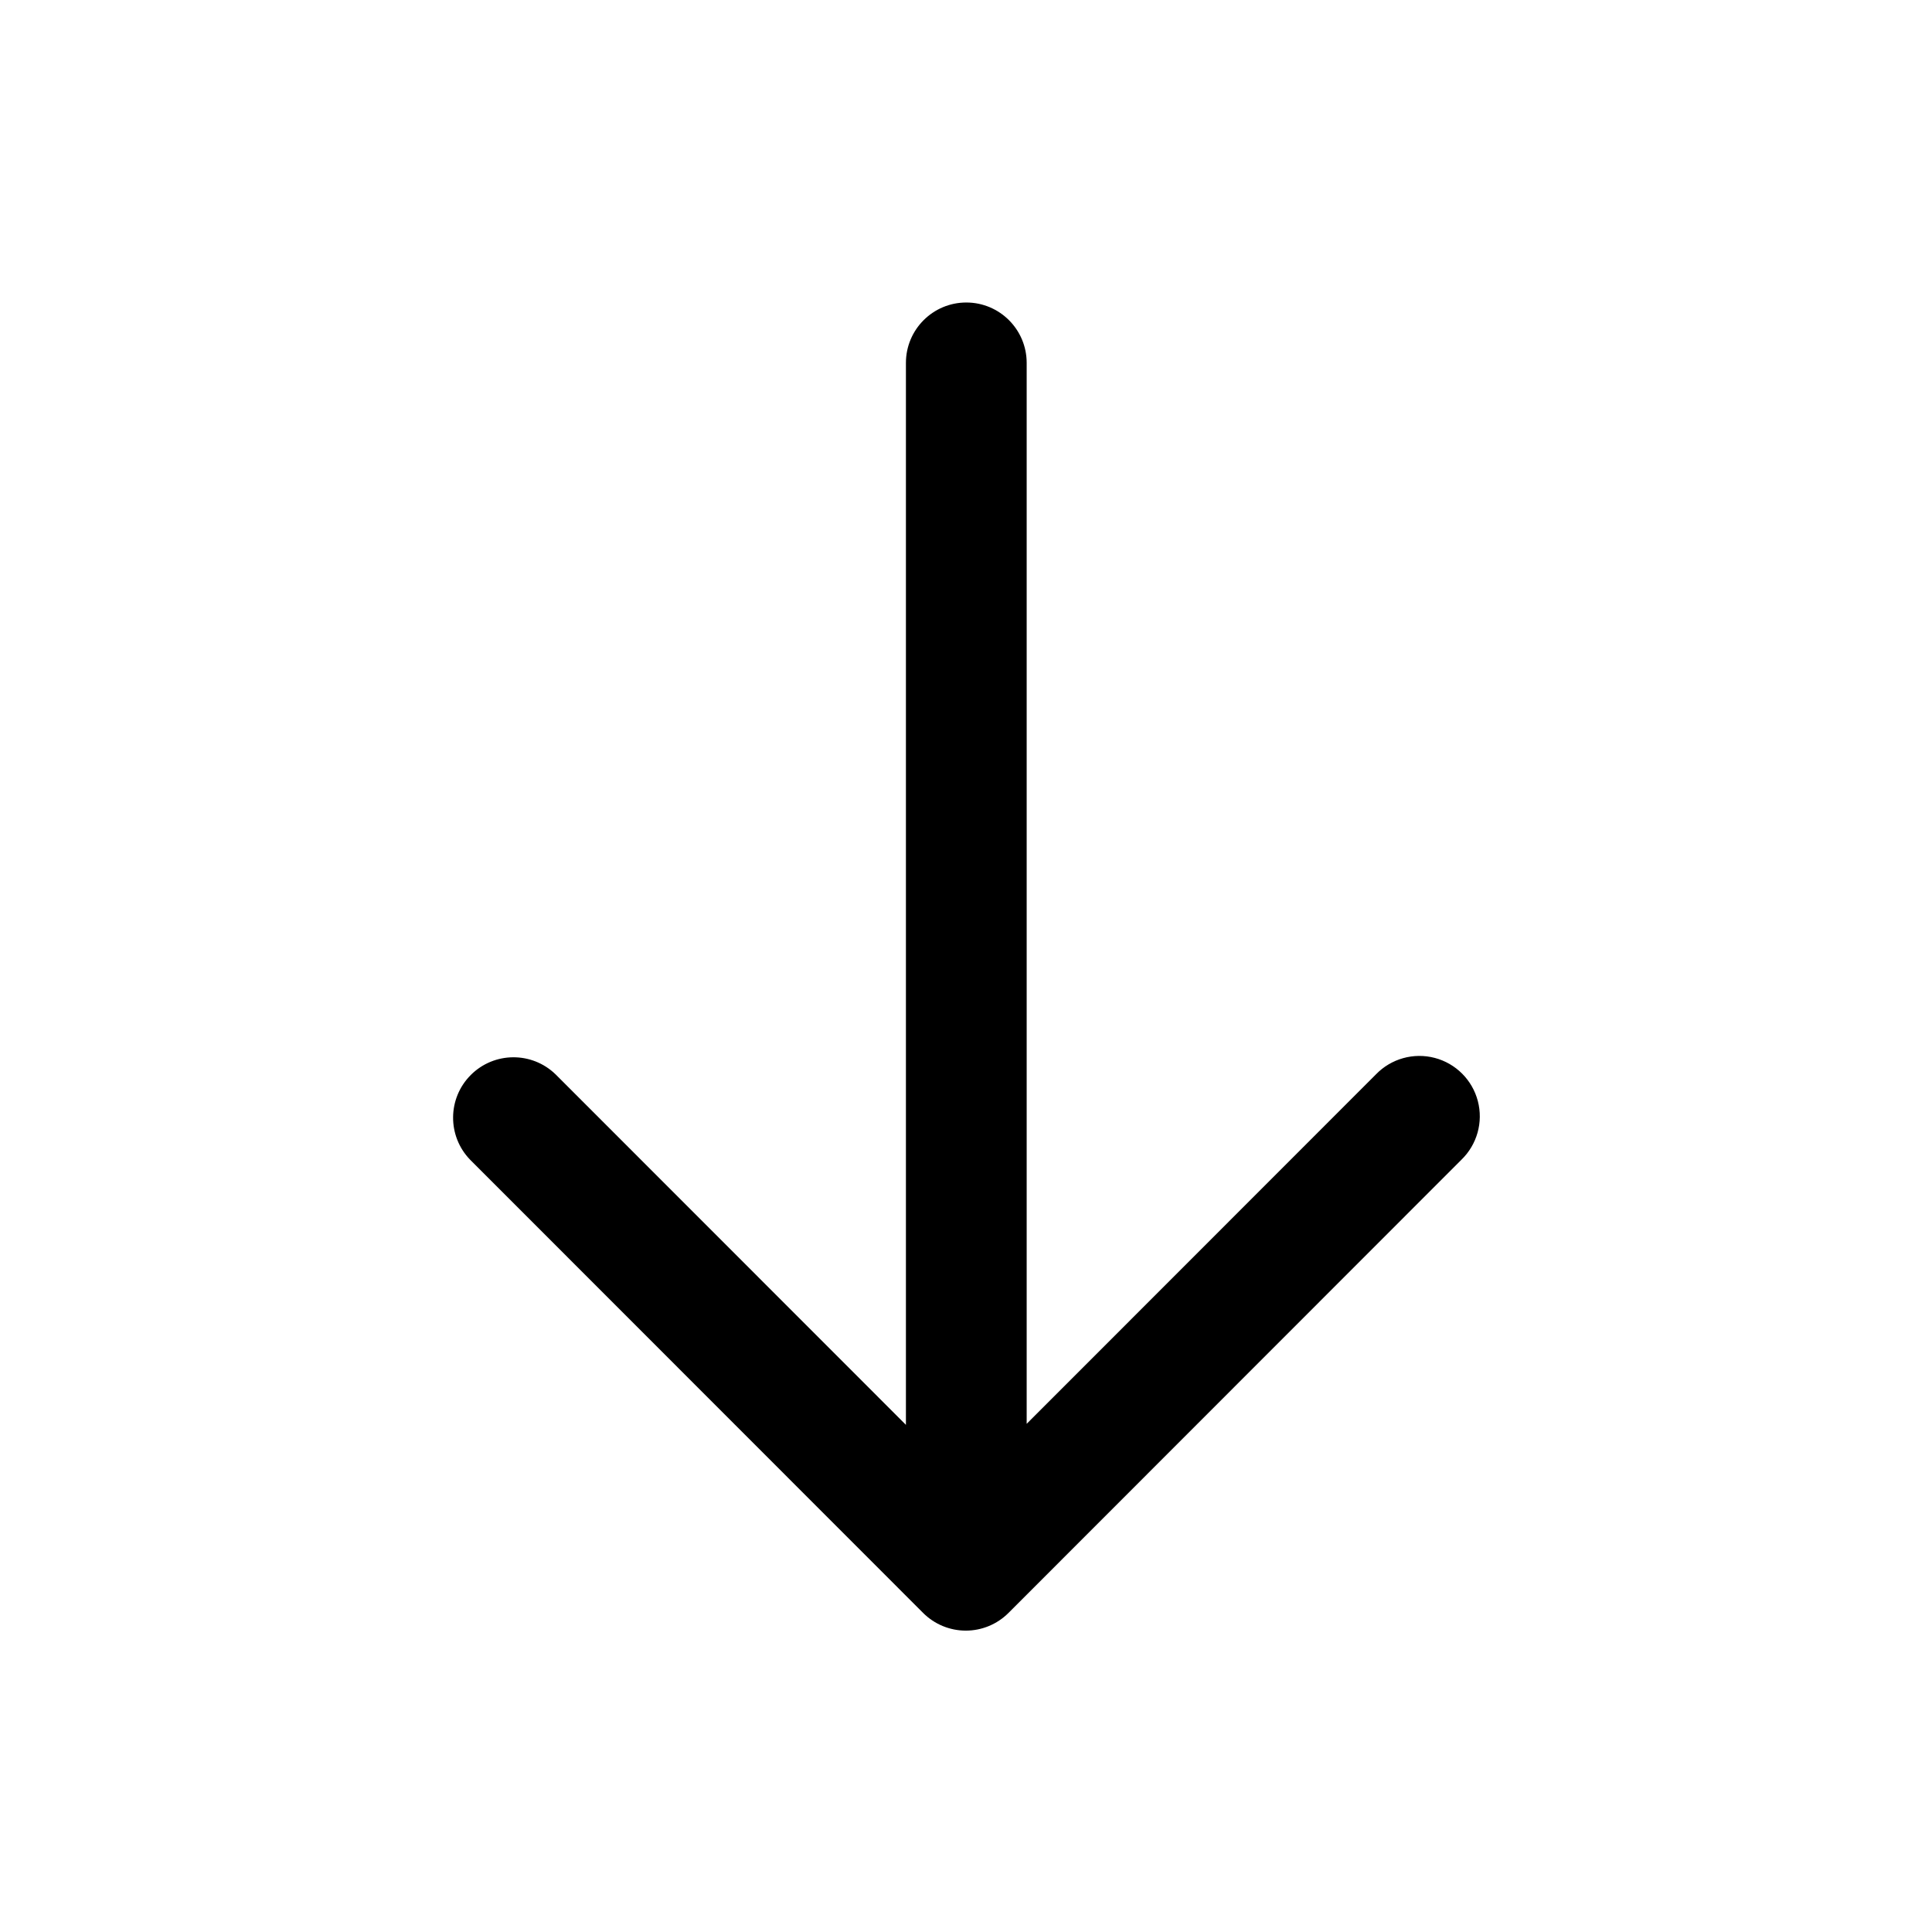
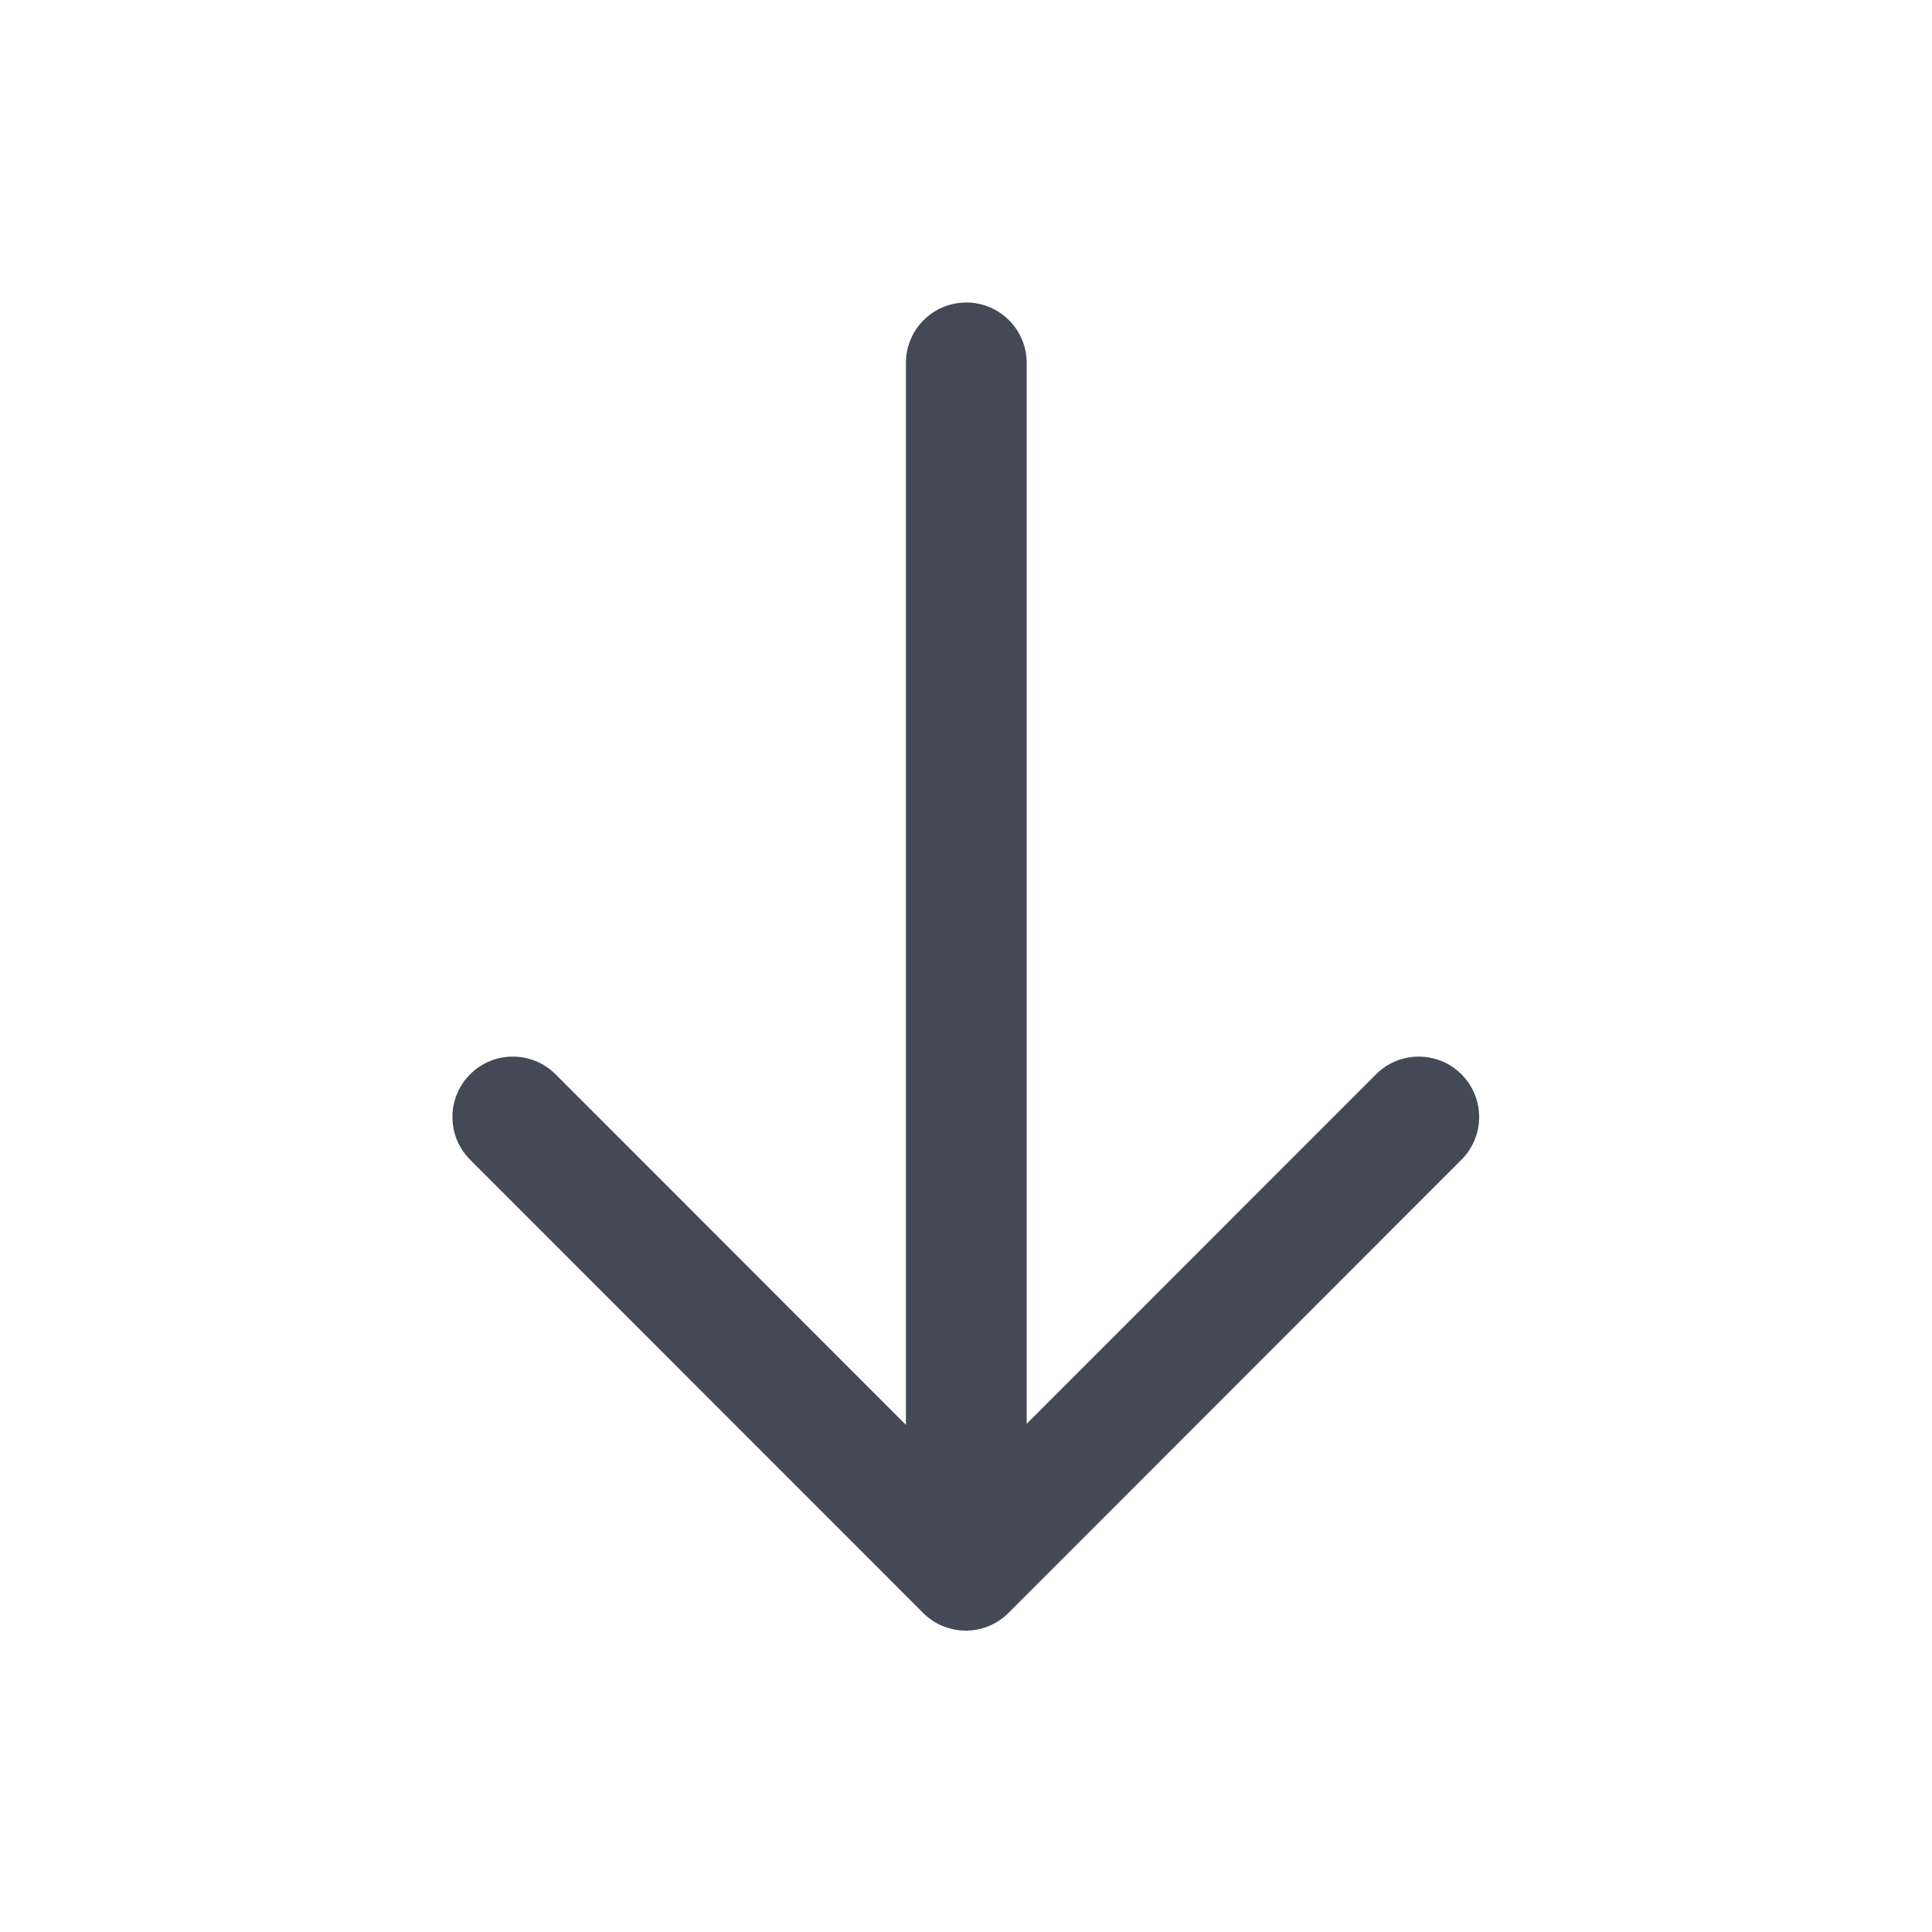
- <svg xmlns="http://www.w3.org/2000/svg" id="Layer_1" data-name="Layer 1" viewBox="0 0 64 64">
-   <path d="M33.408,53.43a1.999,1.999,0,0,1-2.829,0L15.574,38.418a2.001,2.001,0,0,1,2.829-2.83L30.01,47.2V12.021a2,2,0,1,1,4,0V47.166L45.583,35.587a2.001,2.001,0,1,1,2.829,2.83Z" fill-rule="evenodd" />
+ <svg xmlns="http://www.w3.org/2000/svg" width="48" height="48" version="1.1" viewBox="0 0 48 48">
+   <g transform="scale(0.75)">
+     <path fill="#444A55" fill-rule="evenodd" d="M33.408,53.43l-2.03692e-08,2.03964e-08c-0.78,0.781 -2.046,0.782 -2.827,0.002c-0.001,-0.001 -0.001,-0.001 -0.002,-0.002l-15.005,-15.012l-2.11026e-07,-2.10915e-07c-0.782,-0.781 -0.782,-2.048 -0.001,-2.83c0.781,-0.782 2.048,-0.782 2.83,-0.001l11.607,11.613v-35.179l2.4869e-14,3.01992e-07c-1.66785e-07,-1.105 0.895,-2 2,-2c1.105,-1.66785e-07 2,0.895 2,2c0,0 0,3.55271e-15 0,3.55271e-15v35.145l11.573,-11.579l-1.24732e-07,1.24674e-07c0.782,-0.781 2.049,-0.781 2.83,0.001c0.781,0.782 0.781,2.049 -0.001,2.83c-1.40592e-08,1.40528e-08 -2.81185e-08,2.81056e-08 -4.21777e-08,4.21584e-08Z" />
+   </g>
</svg>
